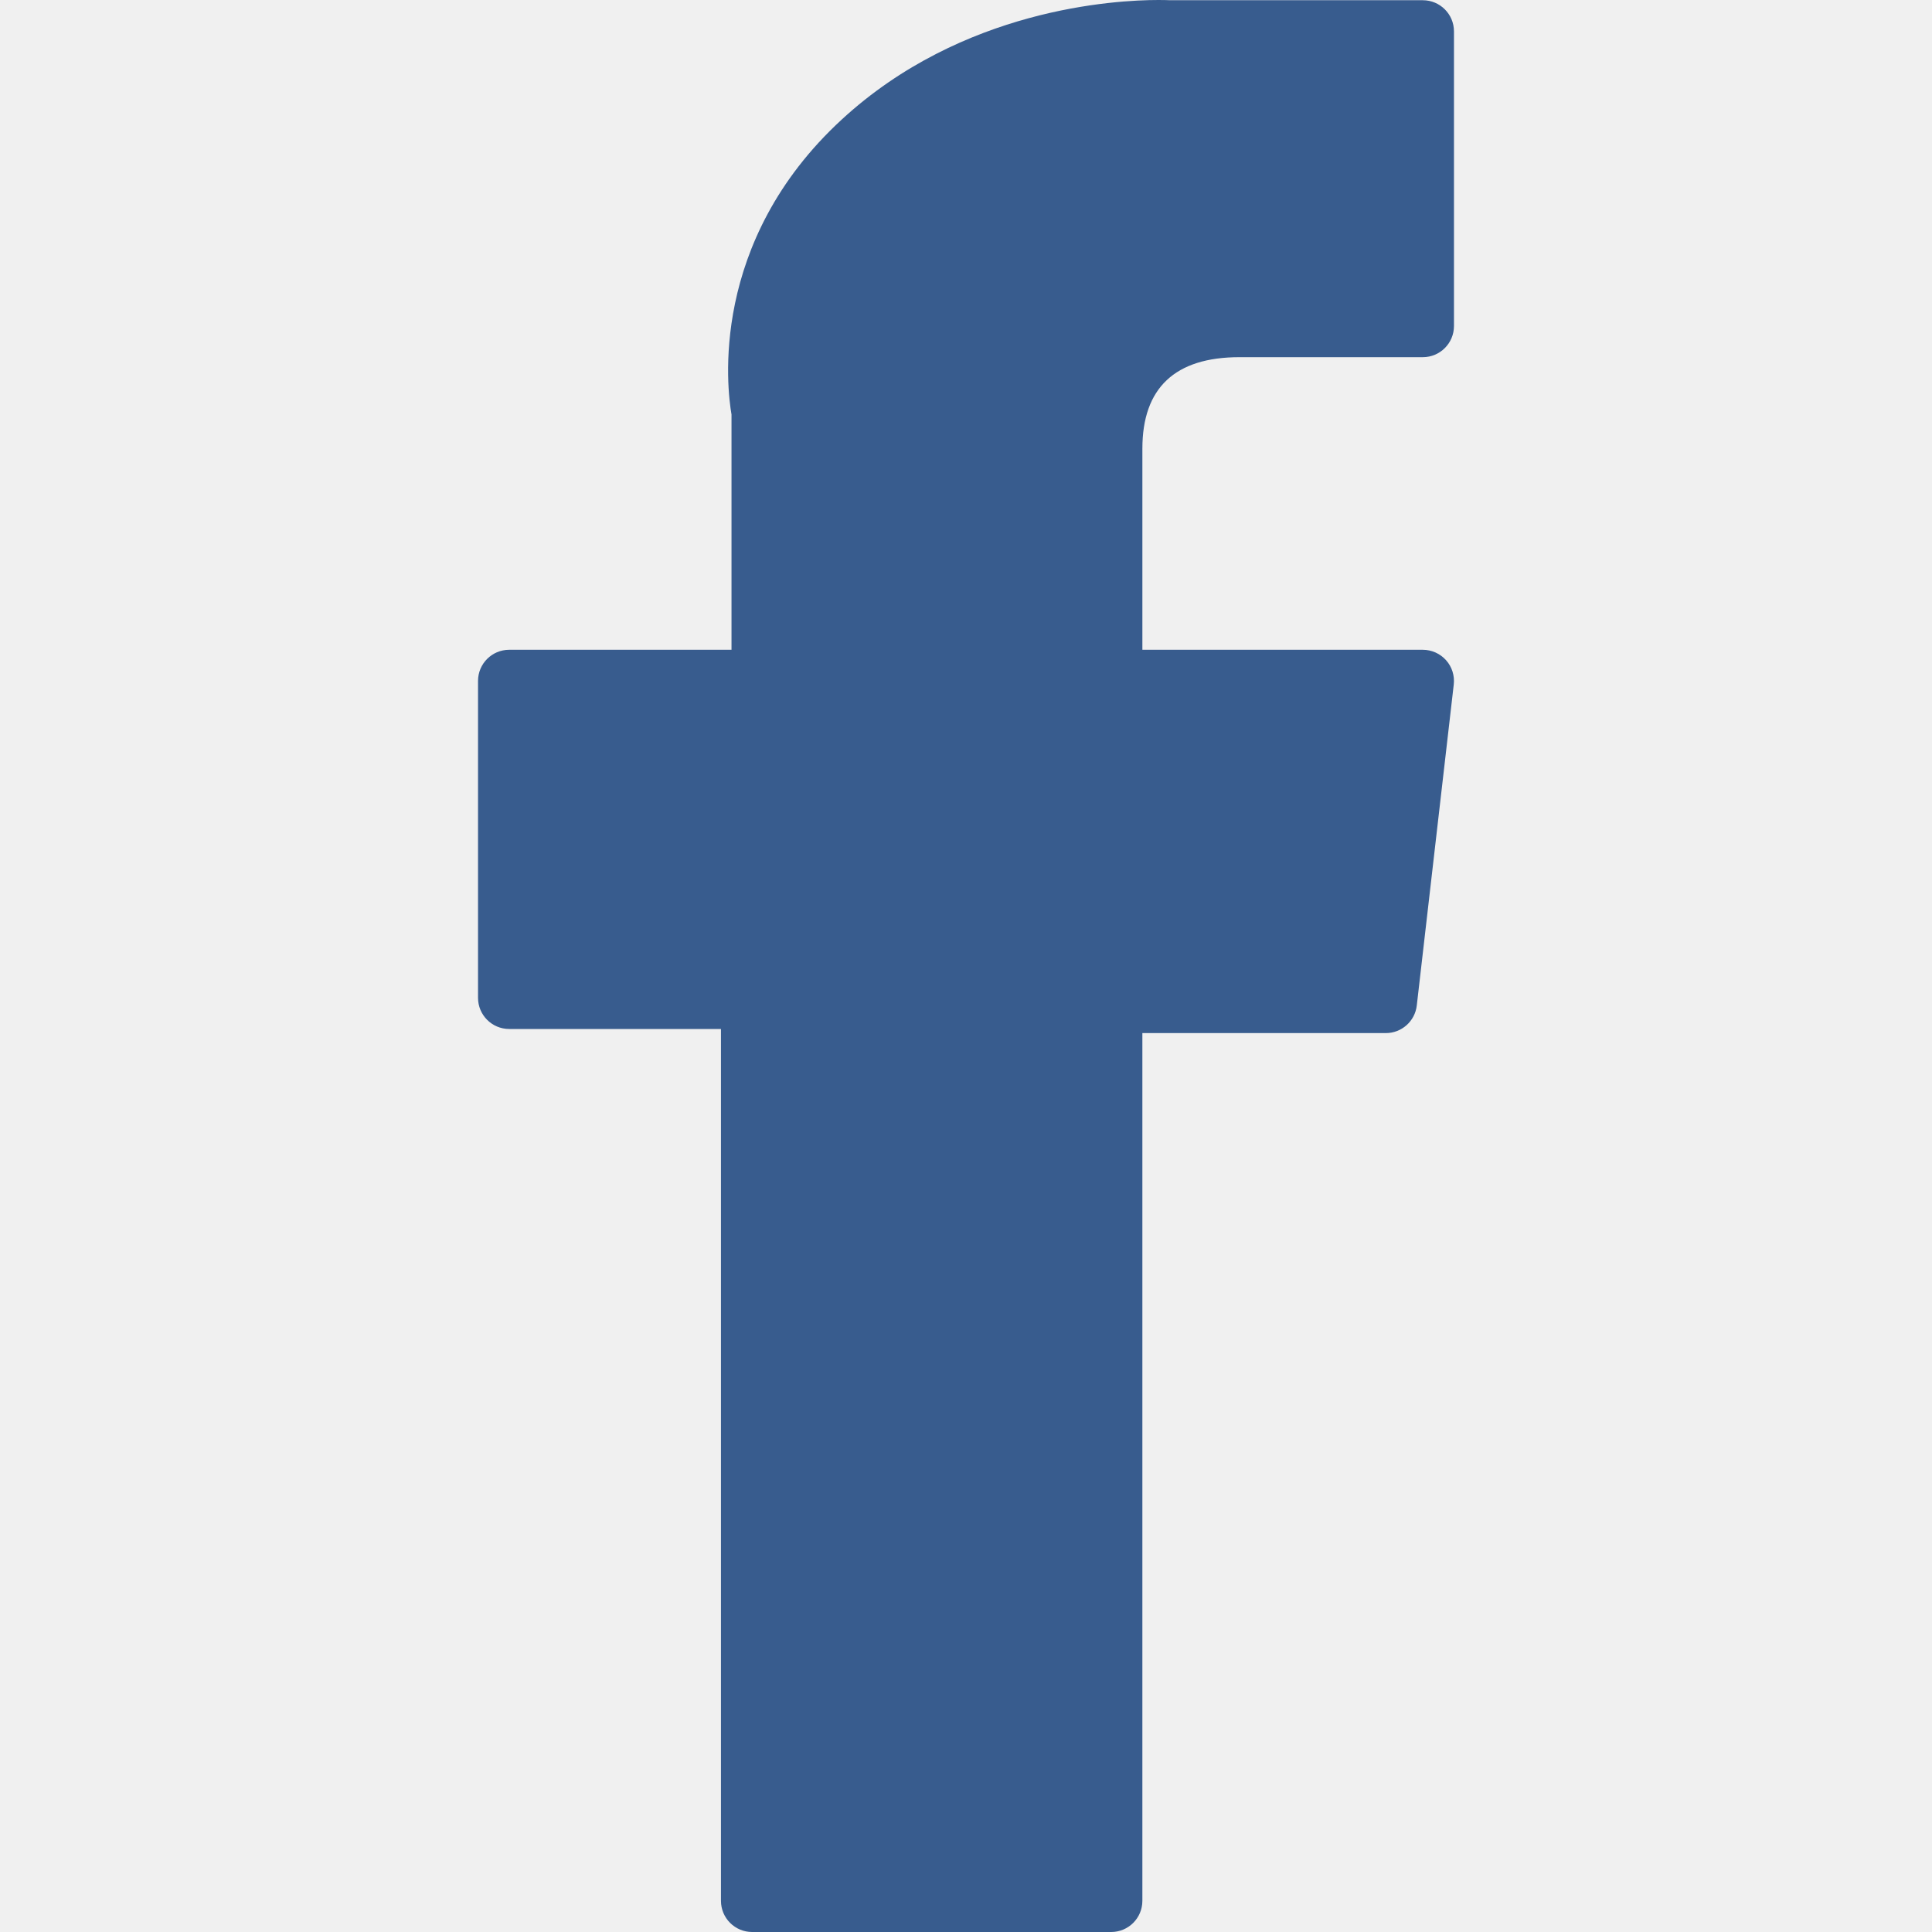
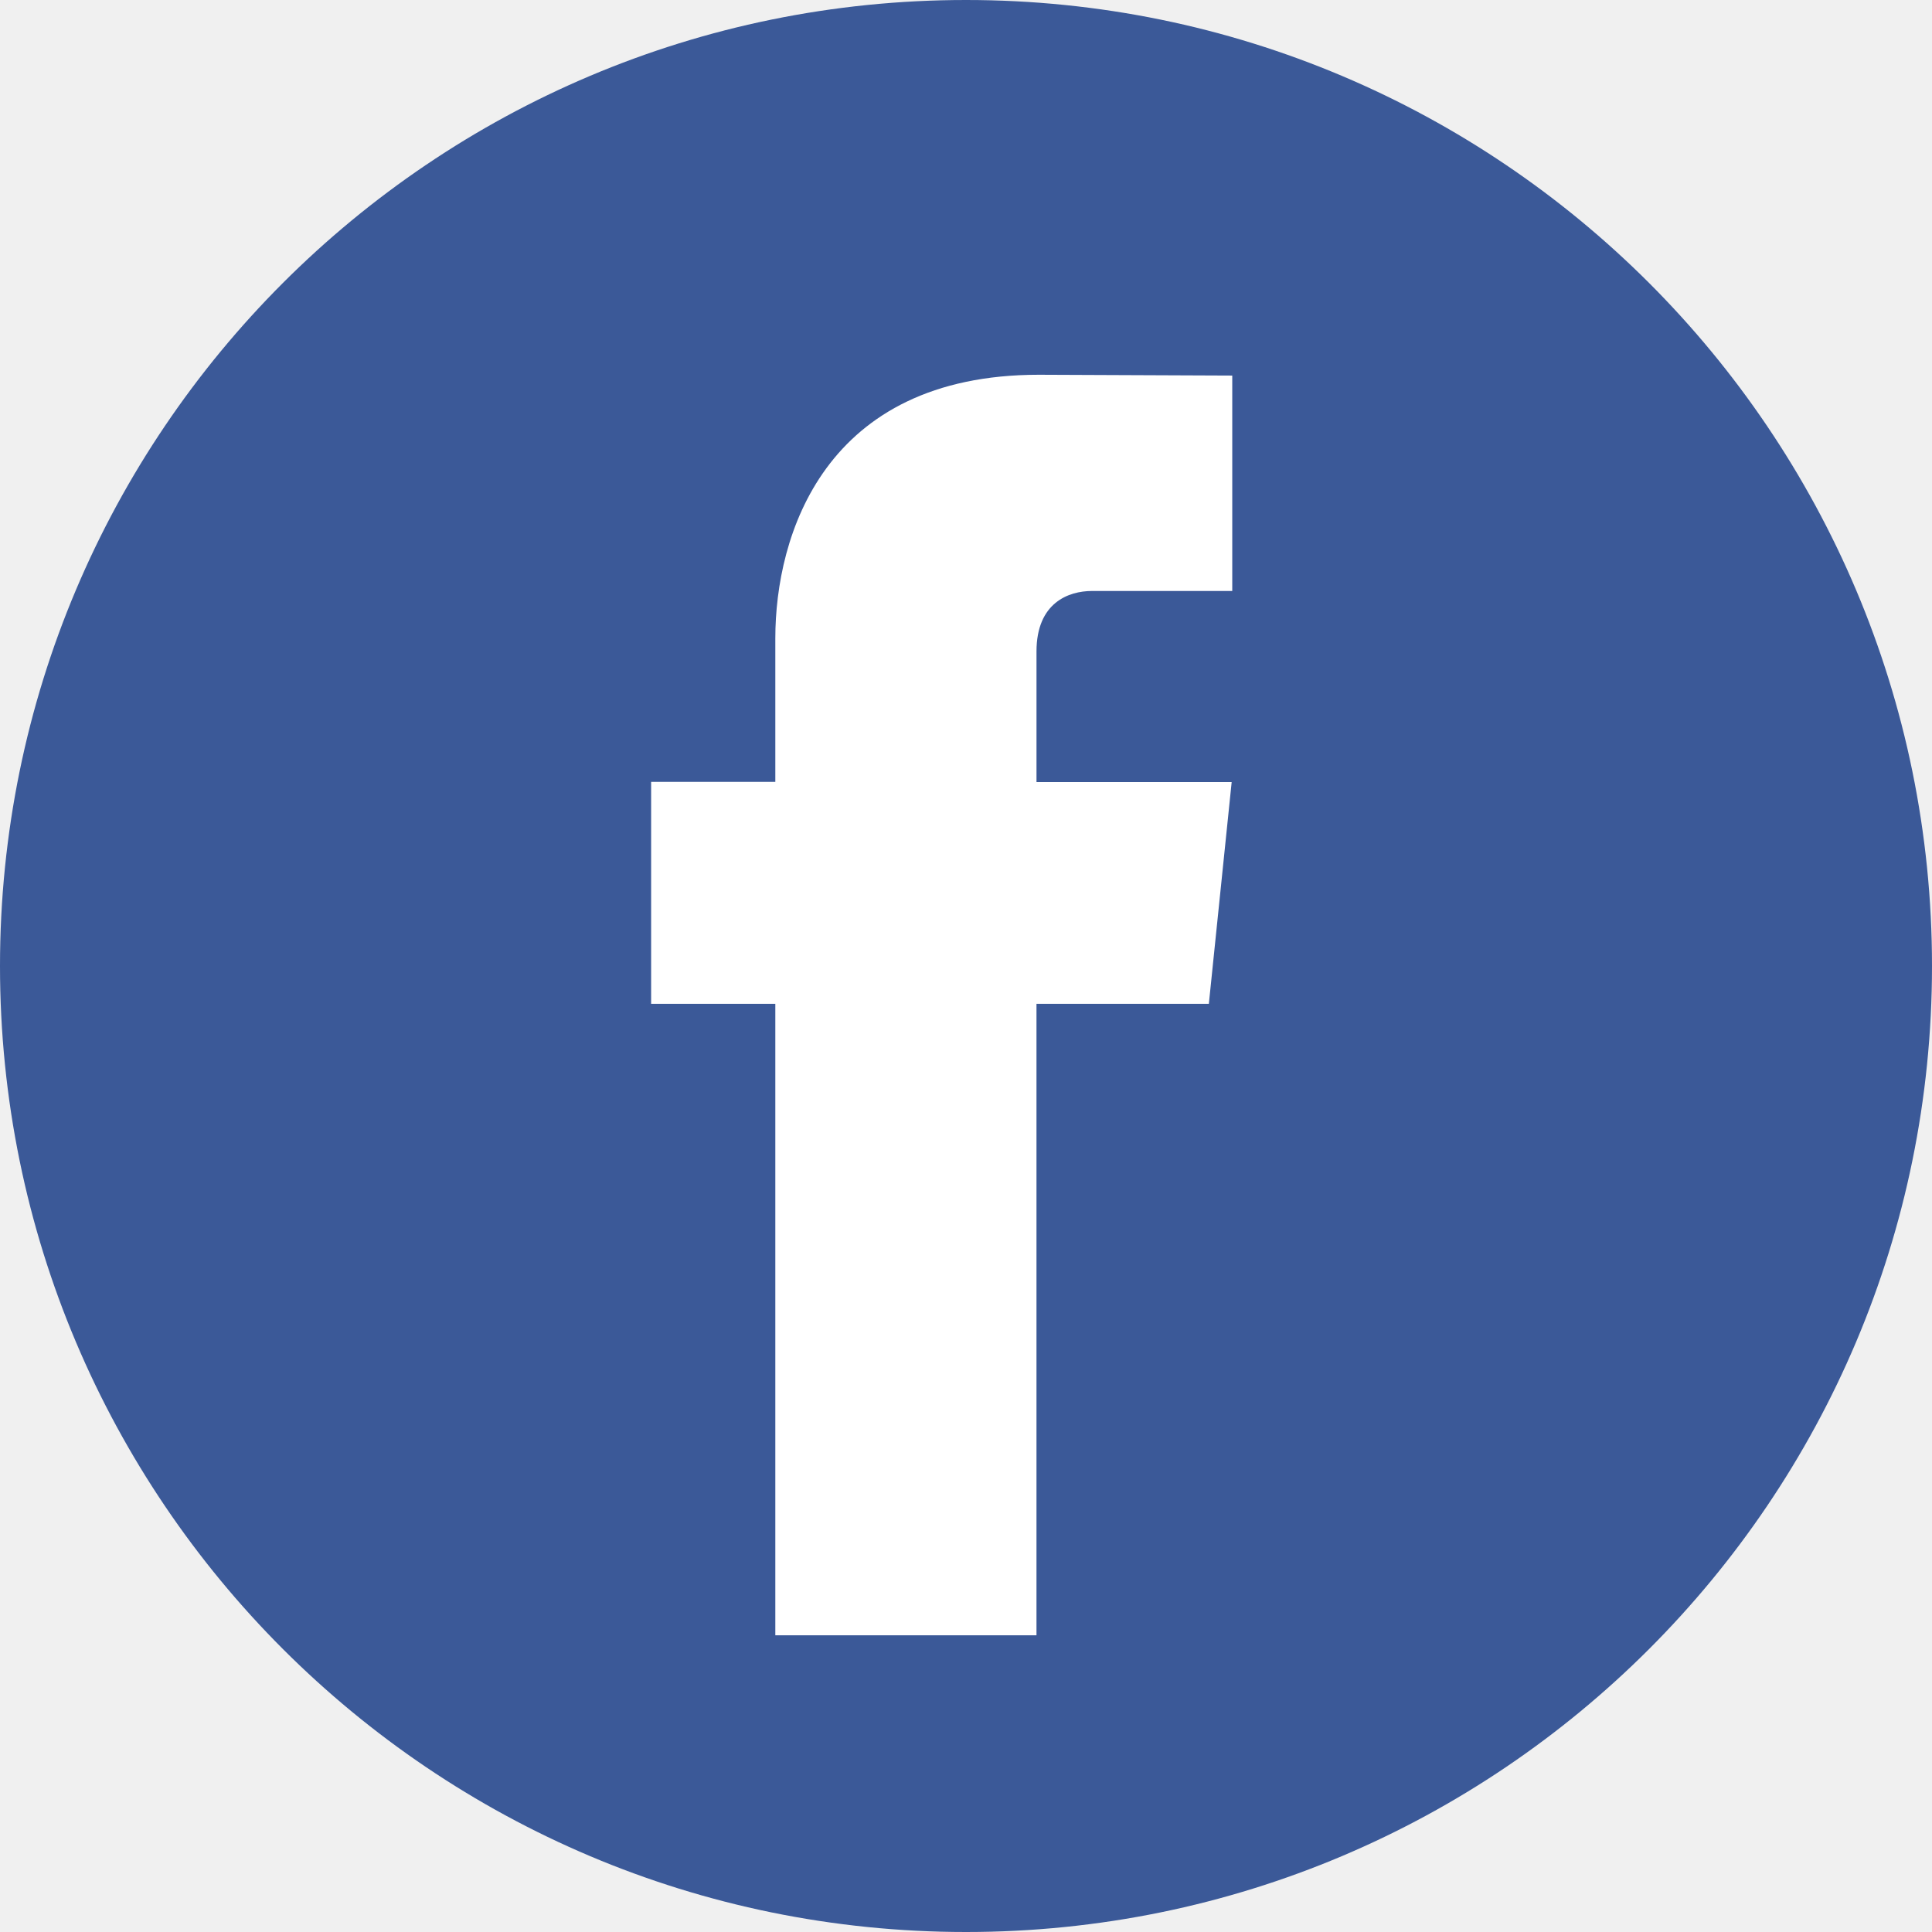
- <svg xmlns="http://www.w3.org/2000/svg" version="1.1" id="Layer_1" x="0px" y="0px" viewBox="0 0 512 512" style="enable-background:new 0 0 512 512;" xml:space="preserve">
-   <path style="fill:#385C8E;" d="M134.941,272.691h56.123v231.051c0,4.562,3.696,8.258,8.258,8.258h95.159  c4.562,0,8.258-3.696,8.258-8.258V273.78h64.519c4.195,0,7.725-3.148,8.204-7.315l9.799-85.061c0.269-2.34-0.472-4.684-2.038-6.44  c-1.567-1.757-3.81-2.763-6.164-2.763h-74.316V118.88c0-16.073,8.654-24.224,25.726-24.224c2.433,0,48.59,0,48.59,0  c4.562,0,8.258-3.698,8.258-8.258V8.319c0-4.562-3.696-8.258-8.258-8.258h-66.965C309.622,0.038,308.573,0,307.027,0  c-11.619,0-52.006,2.281-83.909,31.63c-35.348,32.524-30.434,71.465-29.26,78.217v62.352h-58.918c-4.562,0-8.258,3.696-8.258,8.258  v83.975C126.683,268.993,130.379,272.691,134.941,272.691z" />
+ <svg xmlns="http://www.w3.org/2000/svg" version="1.1" id="Capa_1" x="0px" y="0px" viewBox="0 0 112.196 112.196" style="enable-background:new 0 0 112.196 112.196;" xml:space="preserve">
+   <g>
+     <circle style="fill:#3B5998;" cx="56.098" cy="56.098" r="56.098" />
+     <path style="fill:#FFFFFF;" d="M70.201,58.294h-10.01v36.672H45.025V58.294h-7.213V45.406h7.213v-8.34   c0-5.964,2.833-15.303,15.301-15.303L71.56,21.81v12.51h-8.151c-1.337,0-3.217,0.668-3.217,3.513v7.585h11.334L70.201,58.294z" />
+   </g>
  <g>
</g>
  <g>
</g>
  <g>
</g>
  <g>
</g>
  <g>
</g>
  <g>
</g>
  <g>
</g>
  <g>
</g>
  <g>
</g>
  <g>
</g>
  <g>
</g>
  <g>
</g>
  <g>
</g>
  <g>
</g>
  <g>
</g>
</svg>
